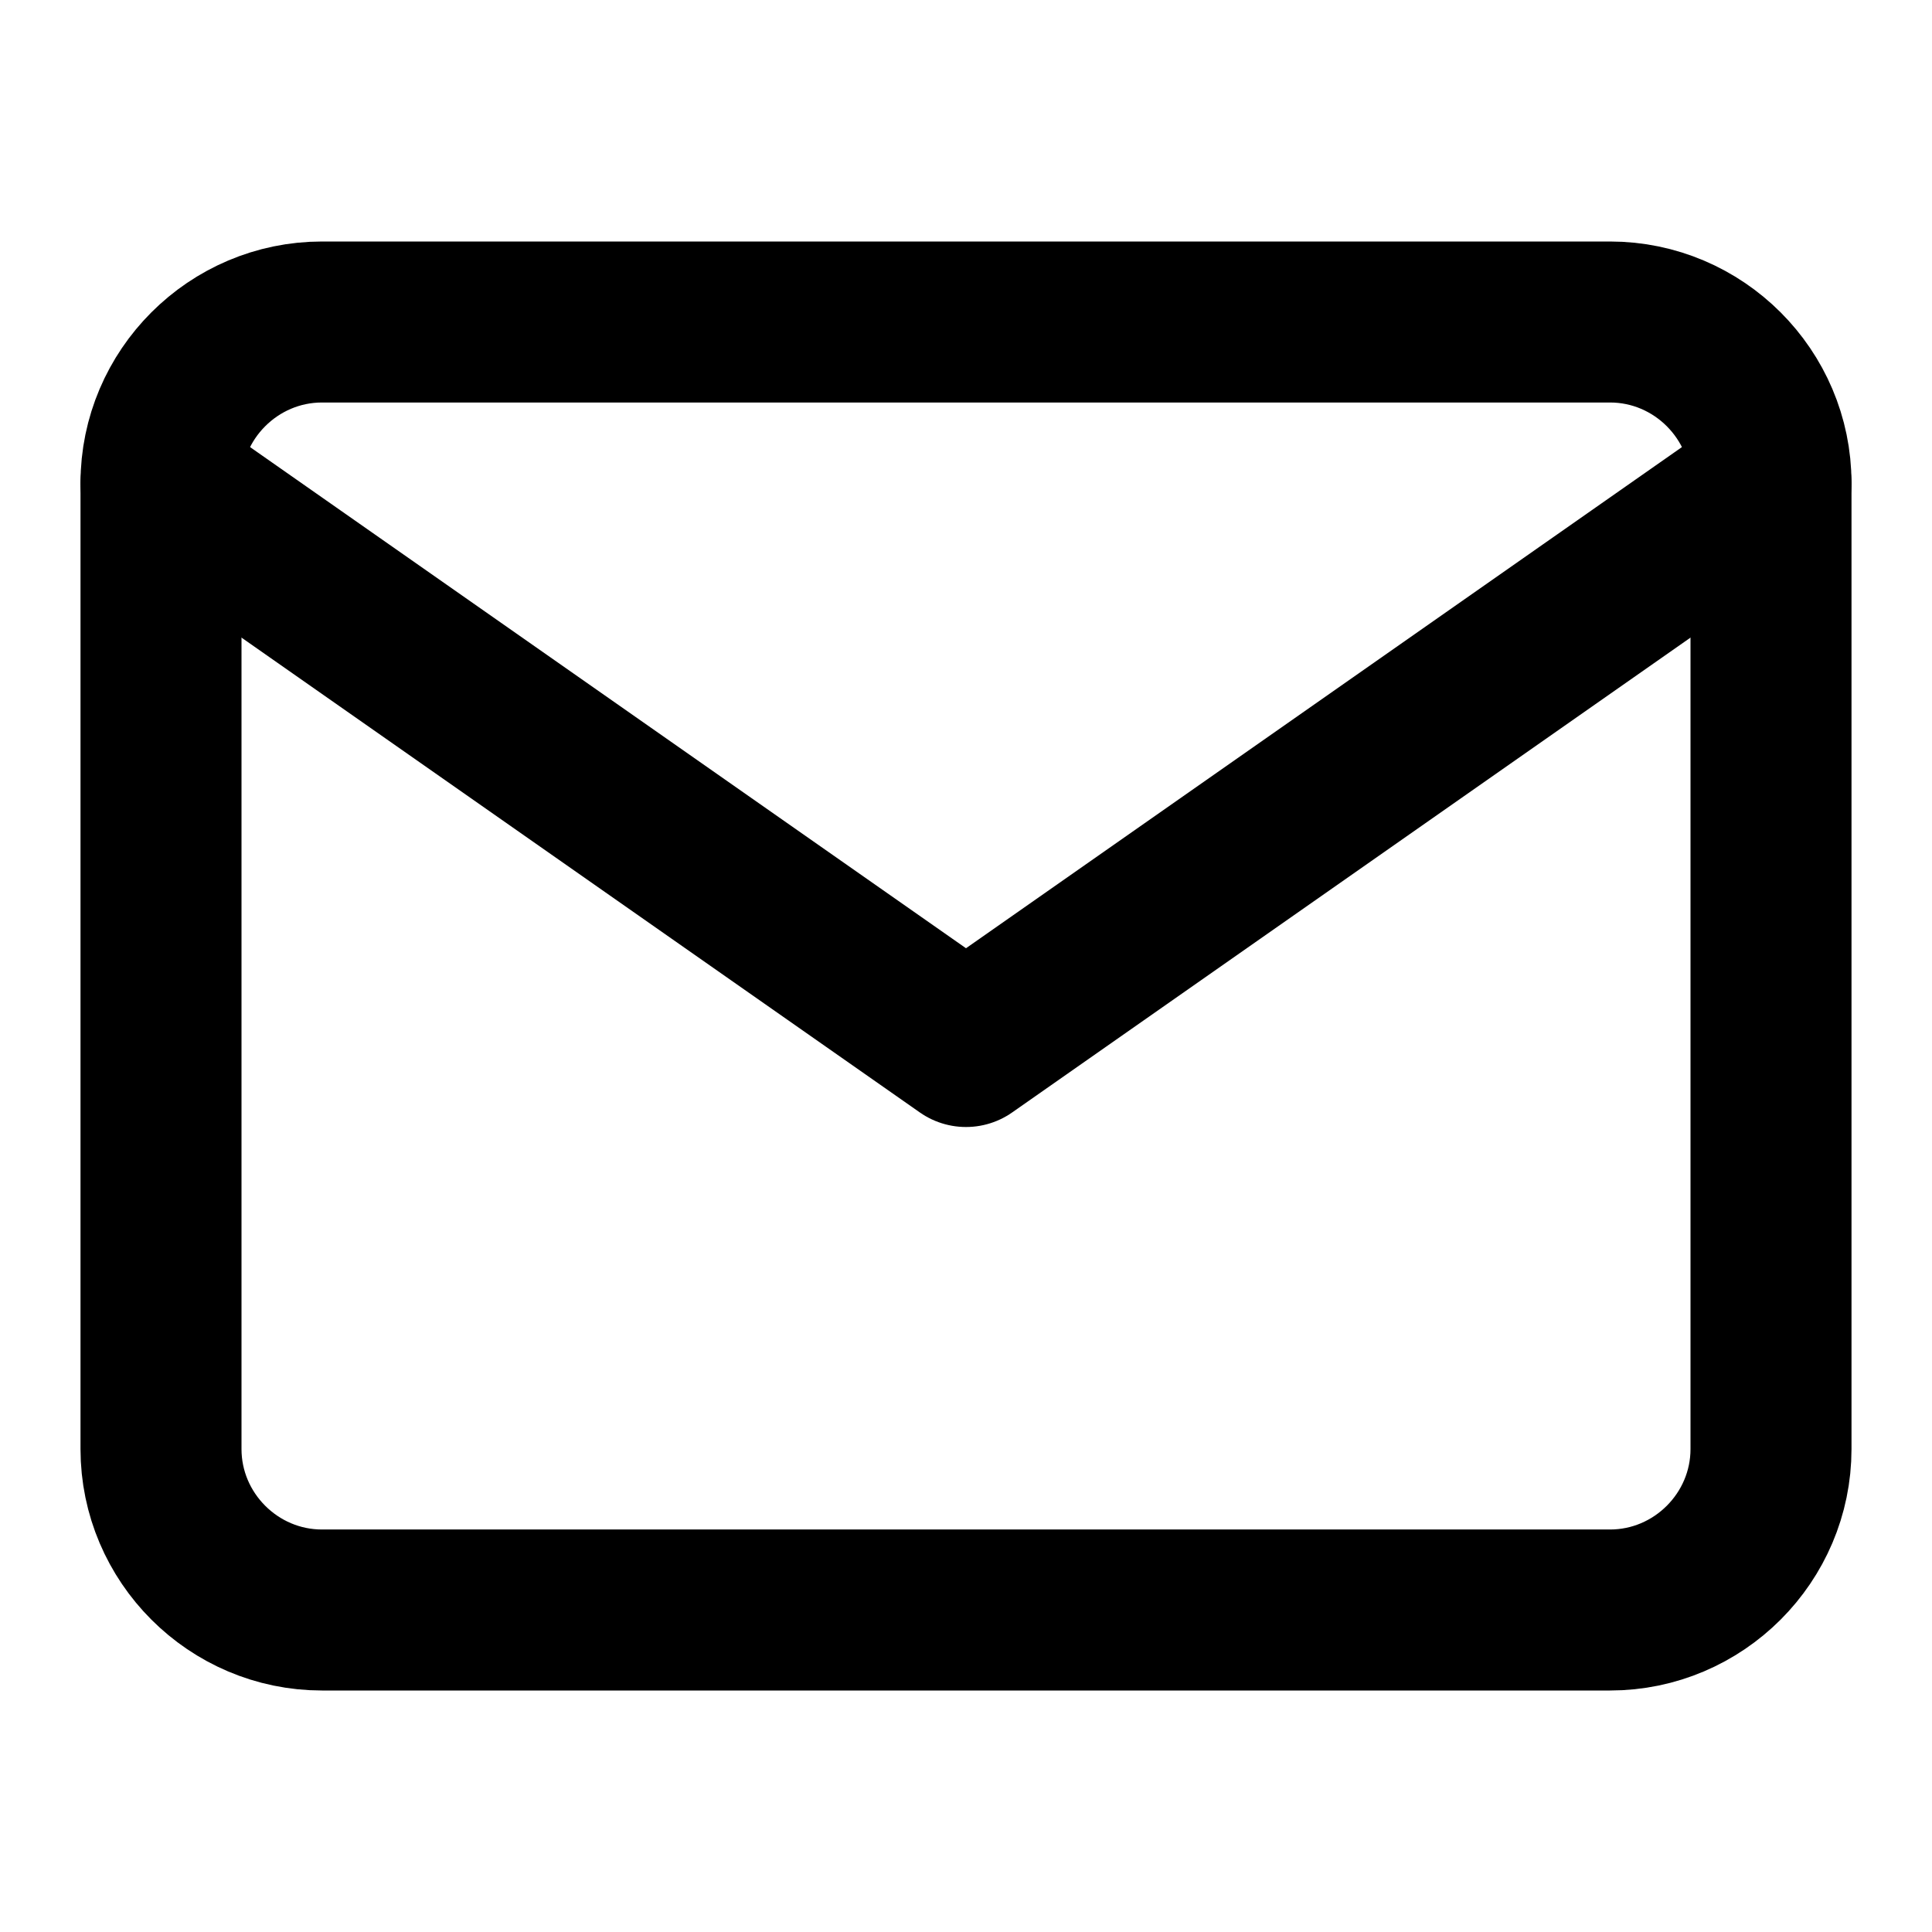
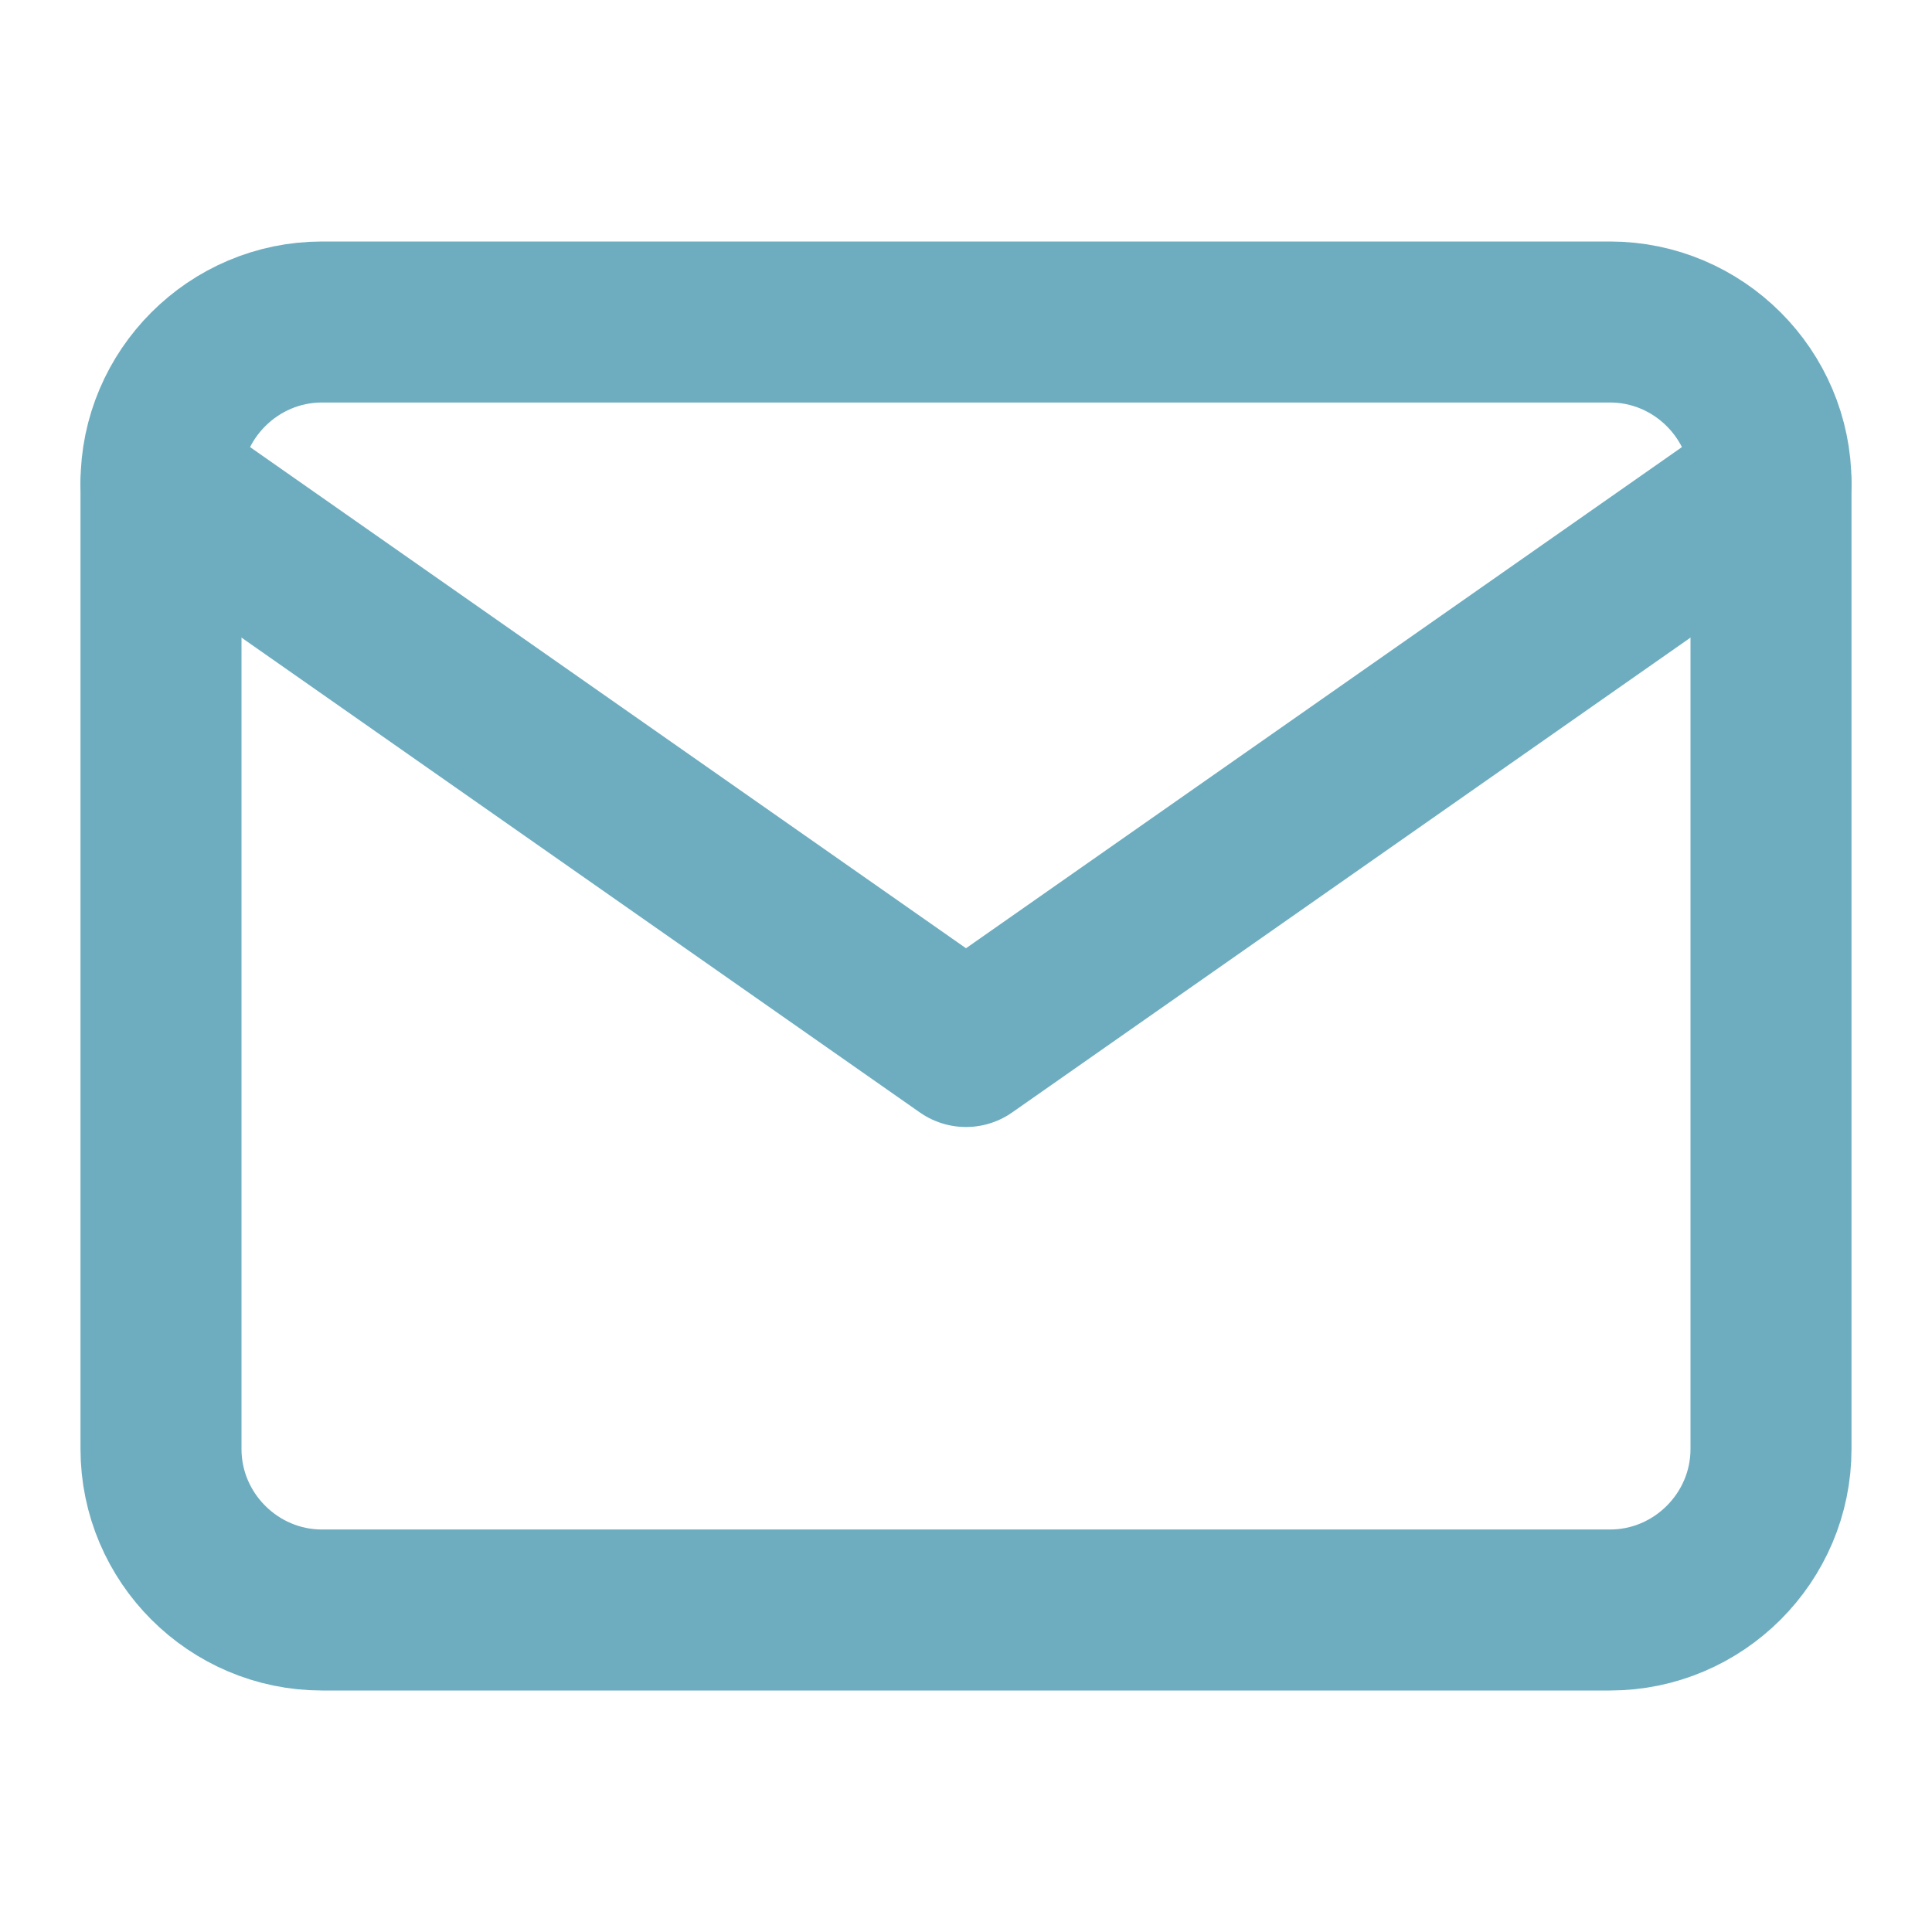
- <svg xmlns="http://www.w3.org/2000/svg" width="36" height="36" viewBox="0 0 24 24" fill="none" stroke="currentColor" stroke-width="2" stroke-linecap="round" stroke-linejoin="round" class="feather feather-mail">
+ <svg xmlns="http://www.w3.org/2000/svg" width="36" height="36" viewBox="0 0 24 24" fill="none" stroke="#6eadc0" stroke-width="2" stroke-linecap="round" stroke-linejoin="round" class="feather feather-mail">
  <path d="M4 4h16c1.1 0 2 .9 2 2v12c0 1.1-.9 2-2 2H4c-1.1 0-2-.9-2-2V6c0-1.1.9-2 2-2z" />
  <polyline points="22,6 12,13 2,6" />
</svg>
